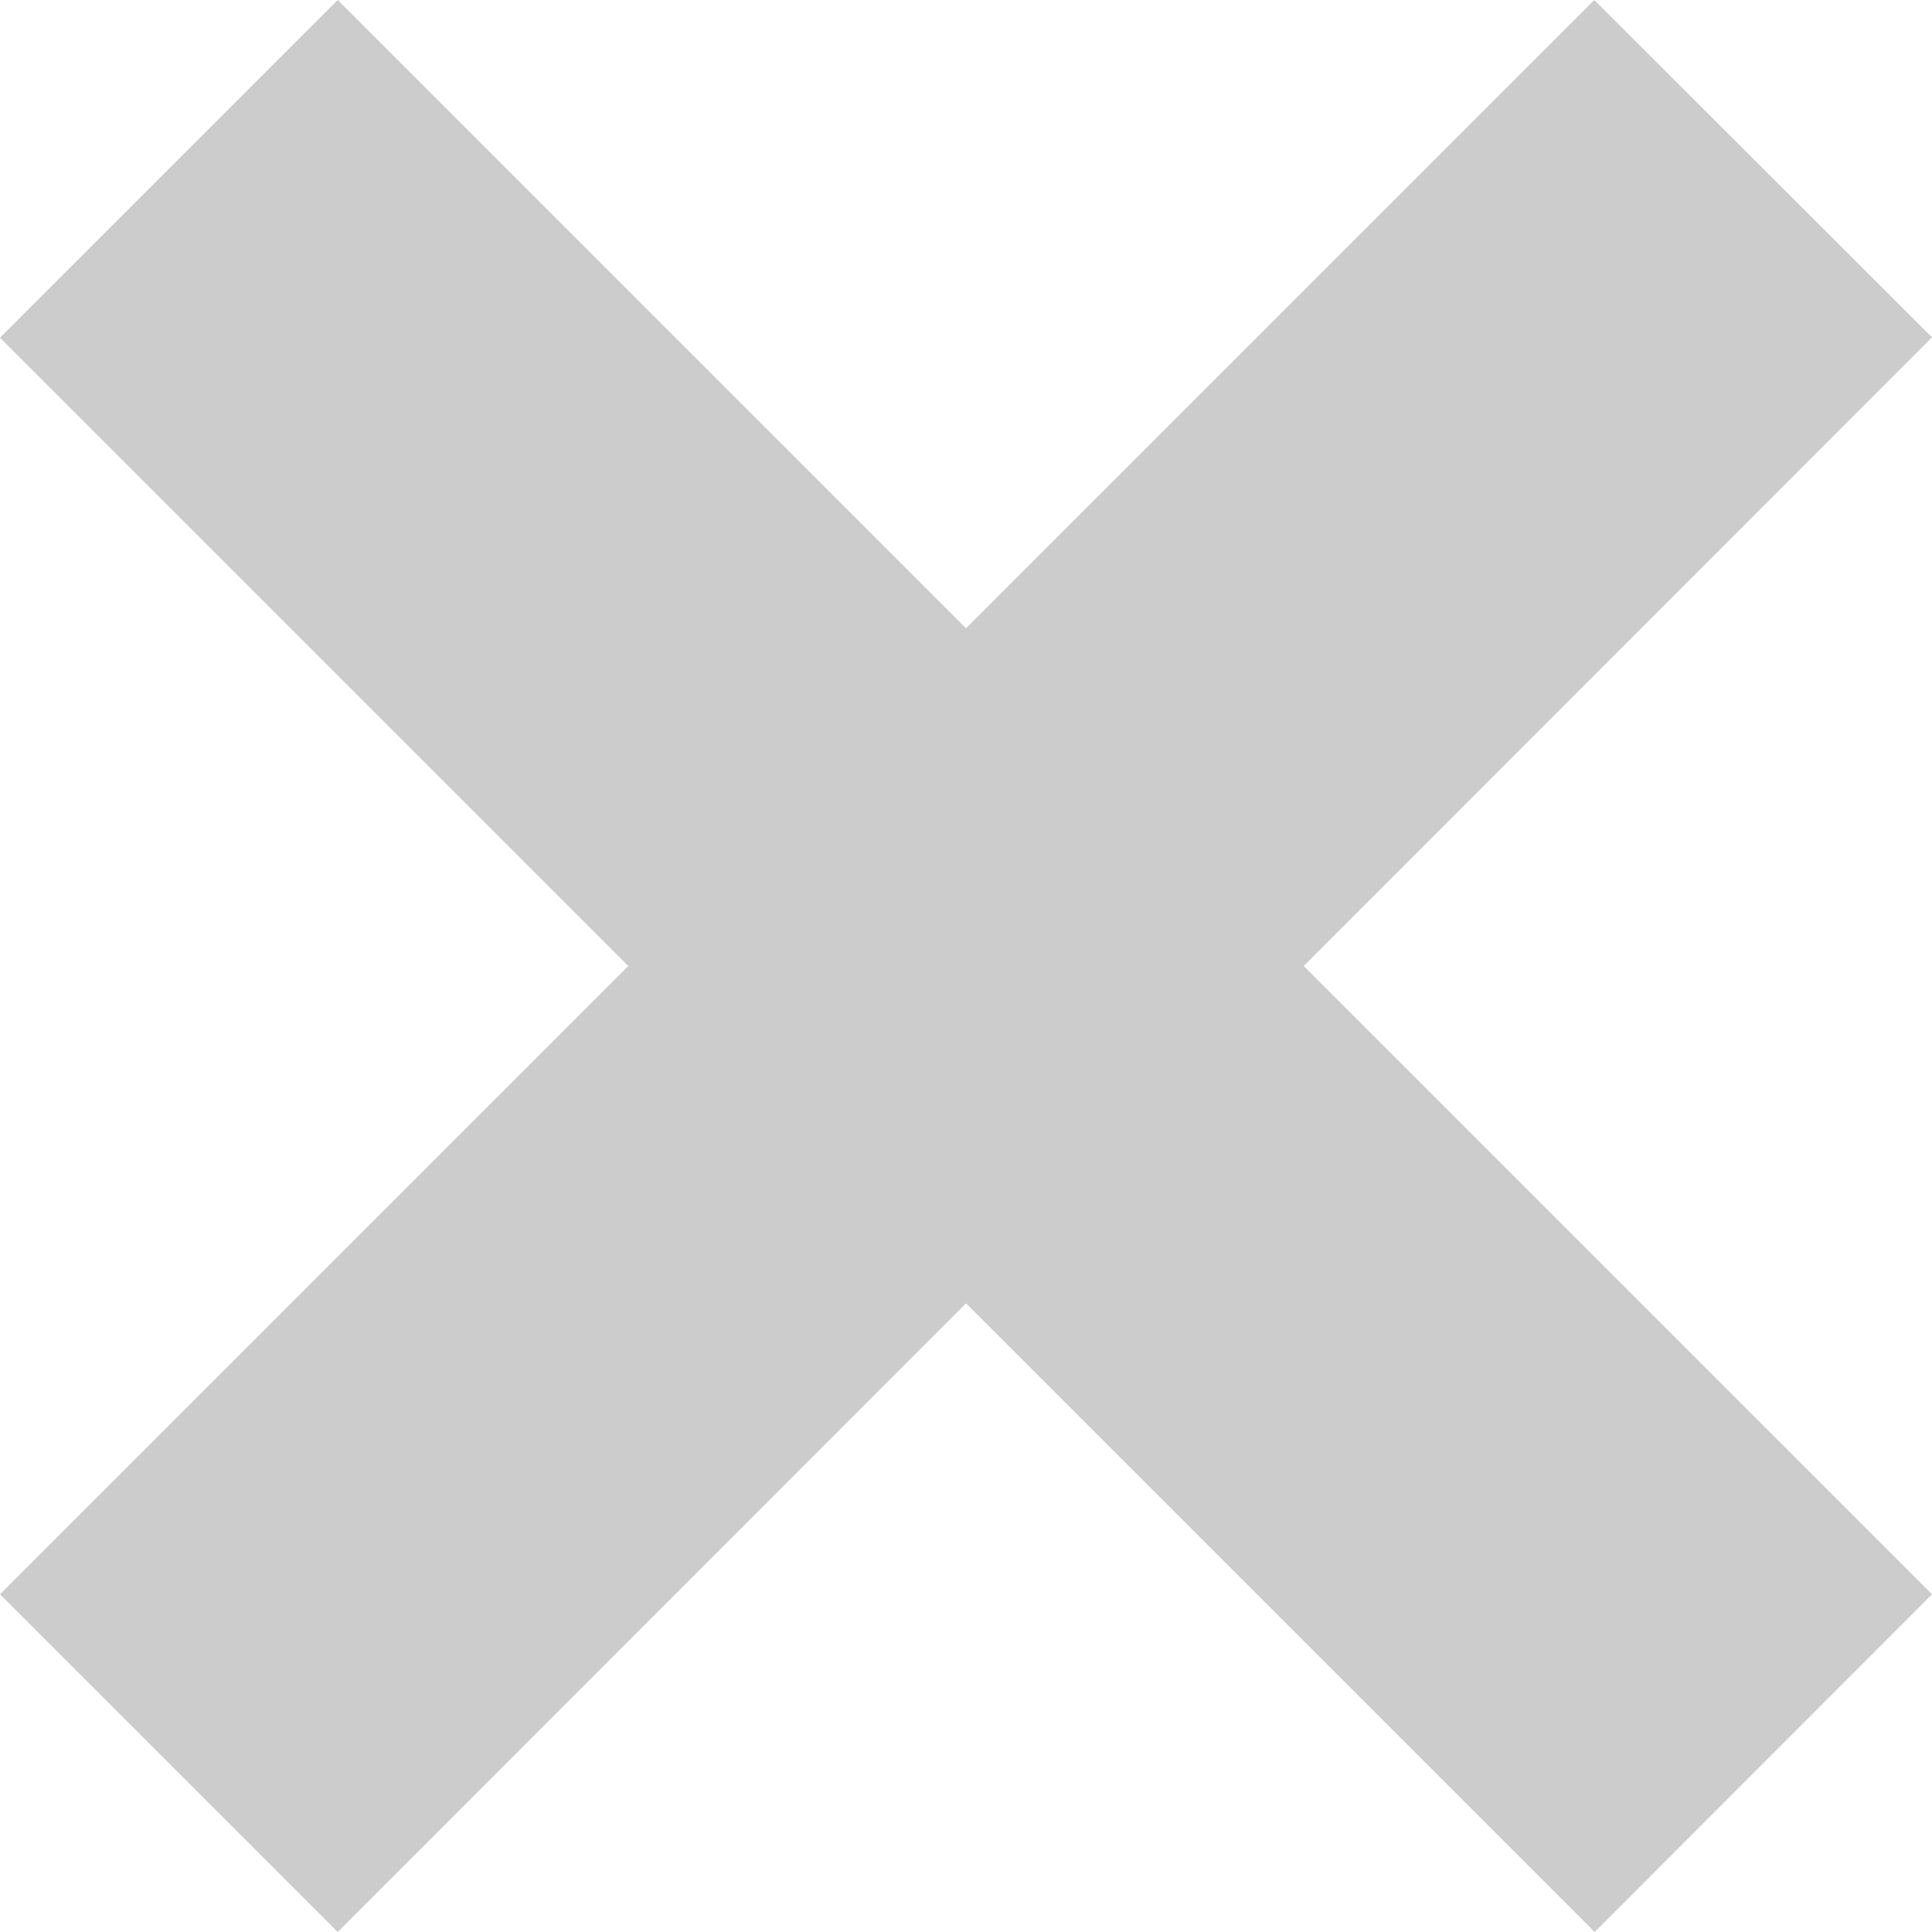
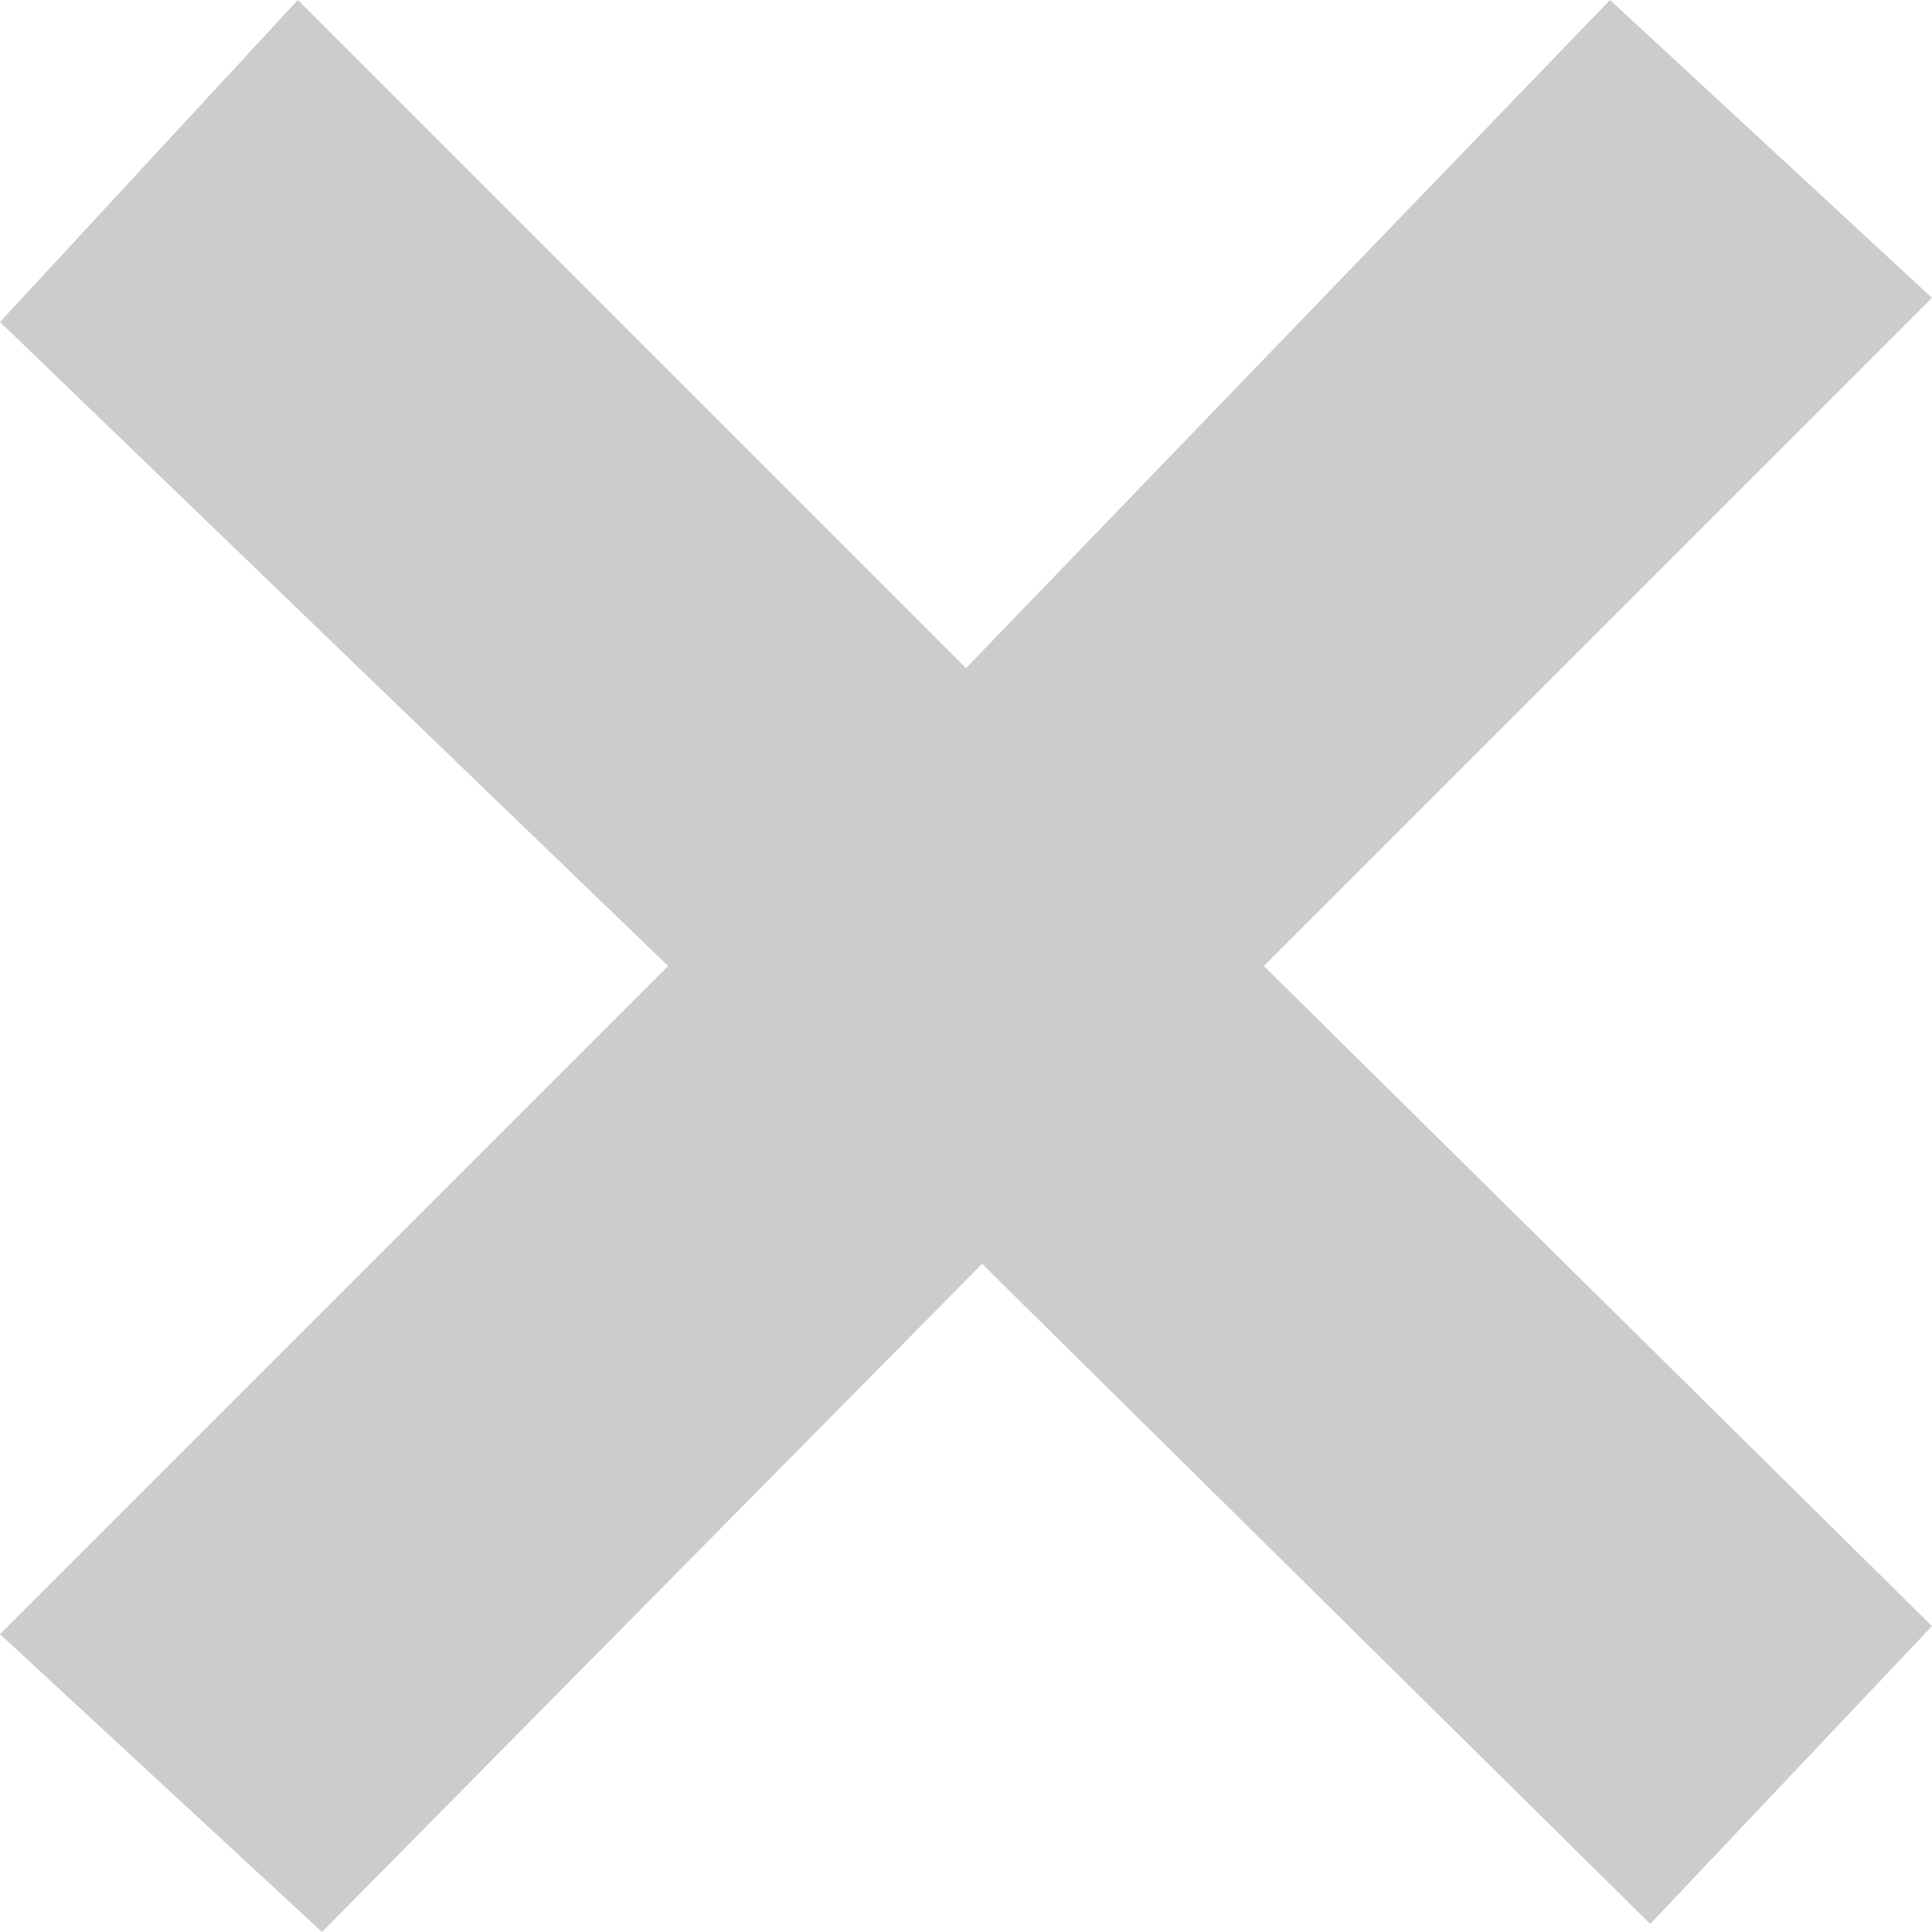
- <svg xmlns="http://www.w3.org/2000/svg" width="512" height="512" viewBox="0 0 512 512" fill="#CCC">
-   <path d="M512 422.5L345.5 256 512 89.4 422.5 0 256 166.5 89.5 0 0 89.5 166.5 256 0 422.5 89.5 512 256 345.4 422.6 512" />
+ <svg xmlns="http://www.w3.org/2000/svg" width="24" height="24" viewBox="0 0 24 24" fill="#CCC">
+   <path d="M24 20.2L15.7 12 24 3.7 20 0 12 8.3 3.7 0 0 4 8.3 12 0 20.3 4 24l8.2-8.3 8.3 8.2z" />
</svg>
